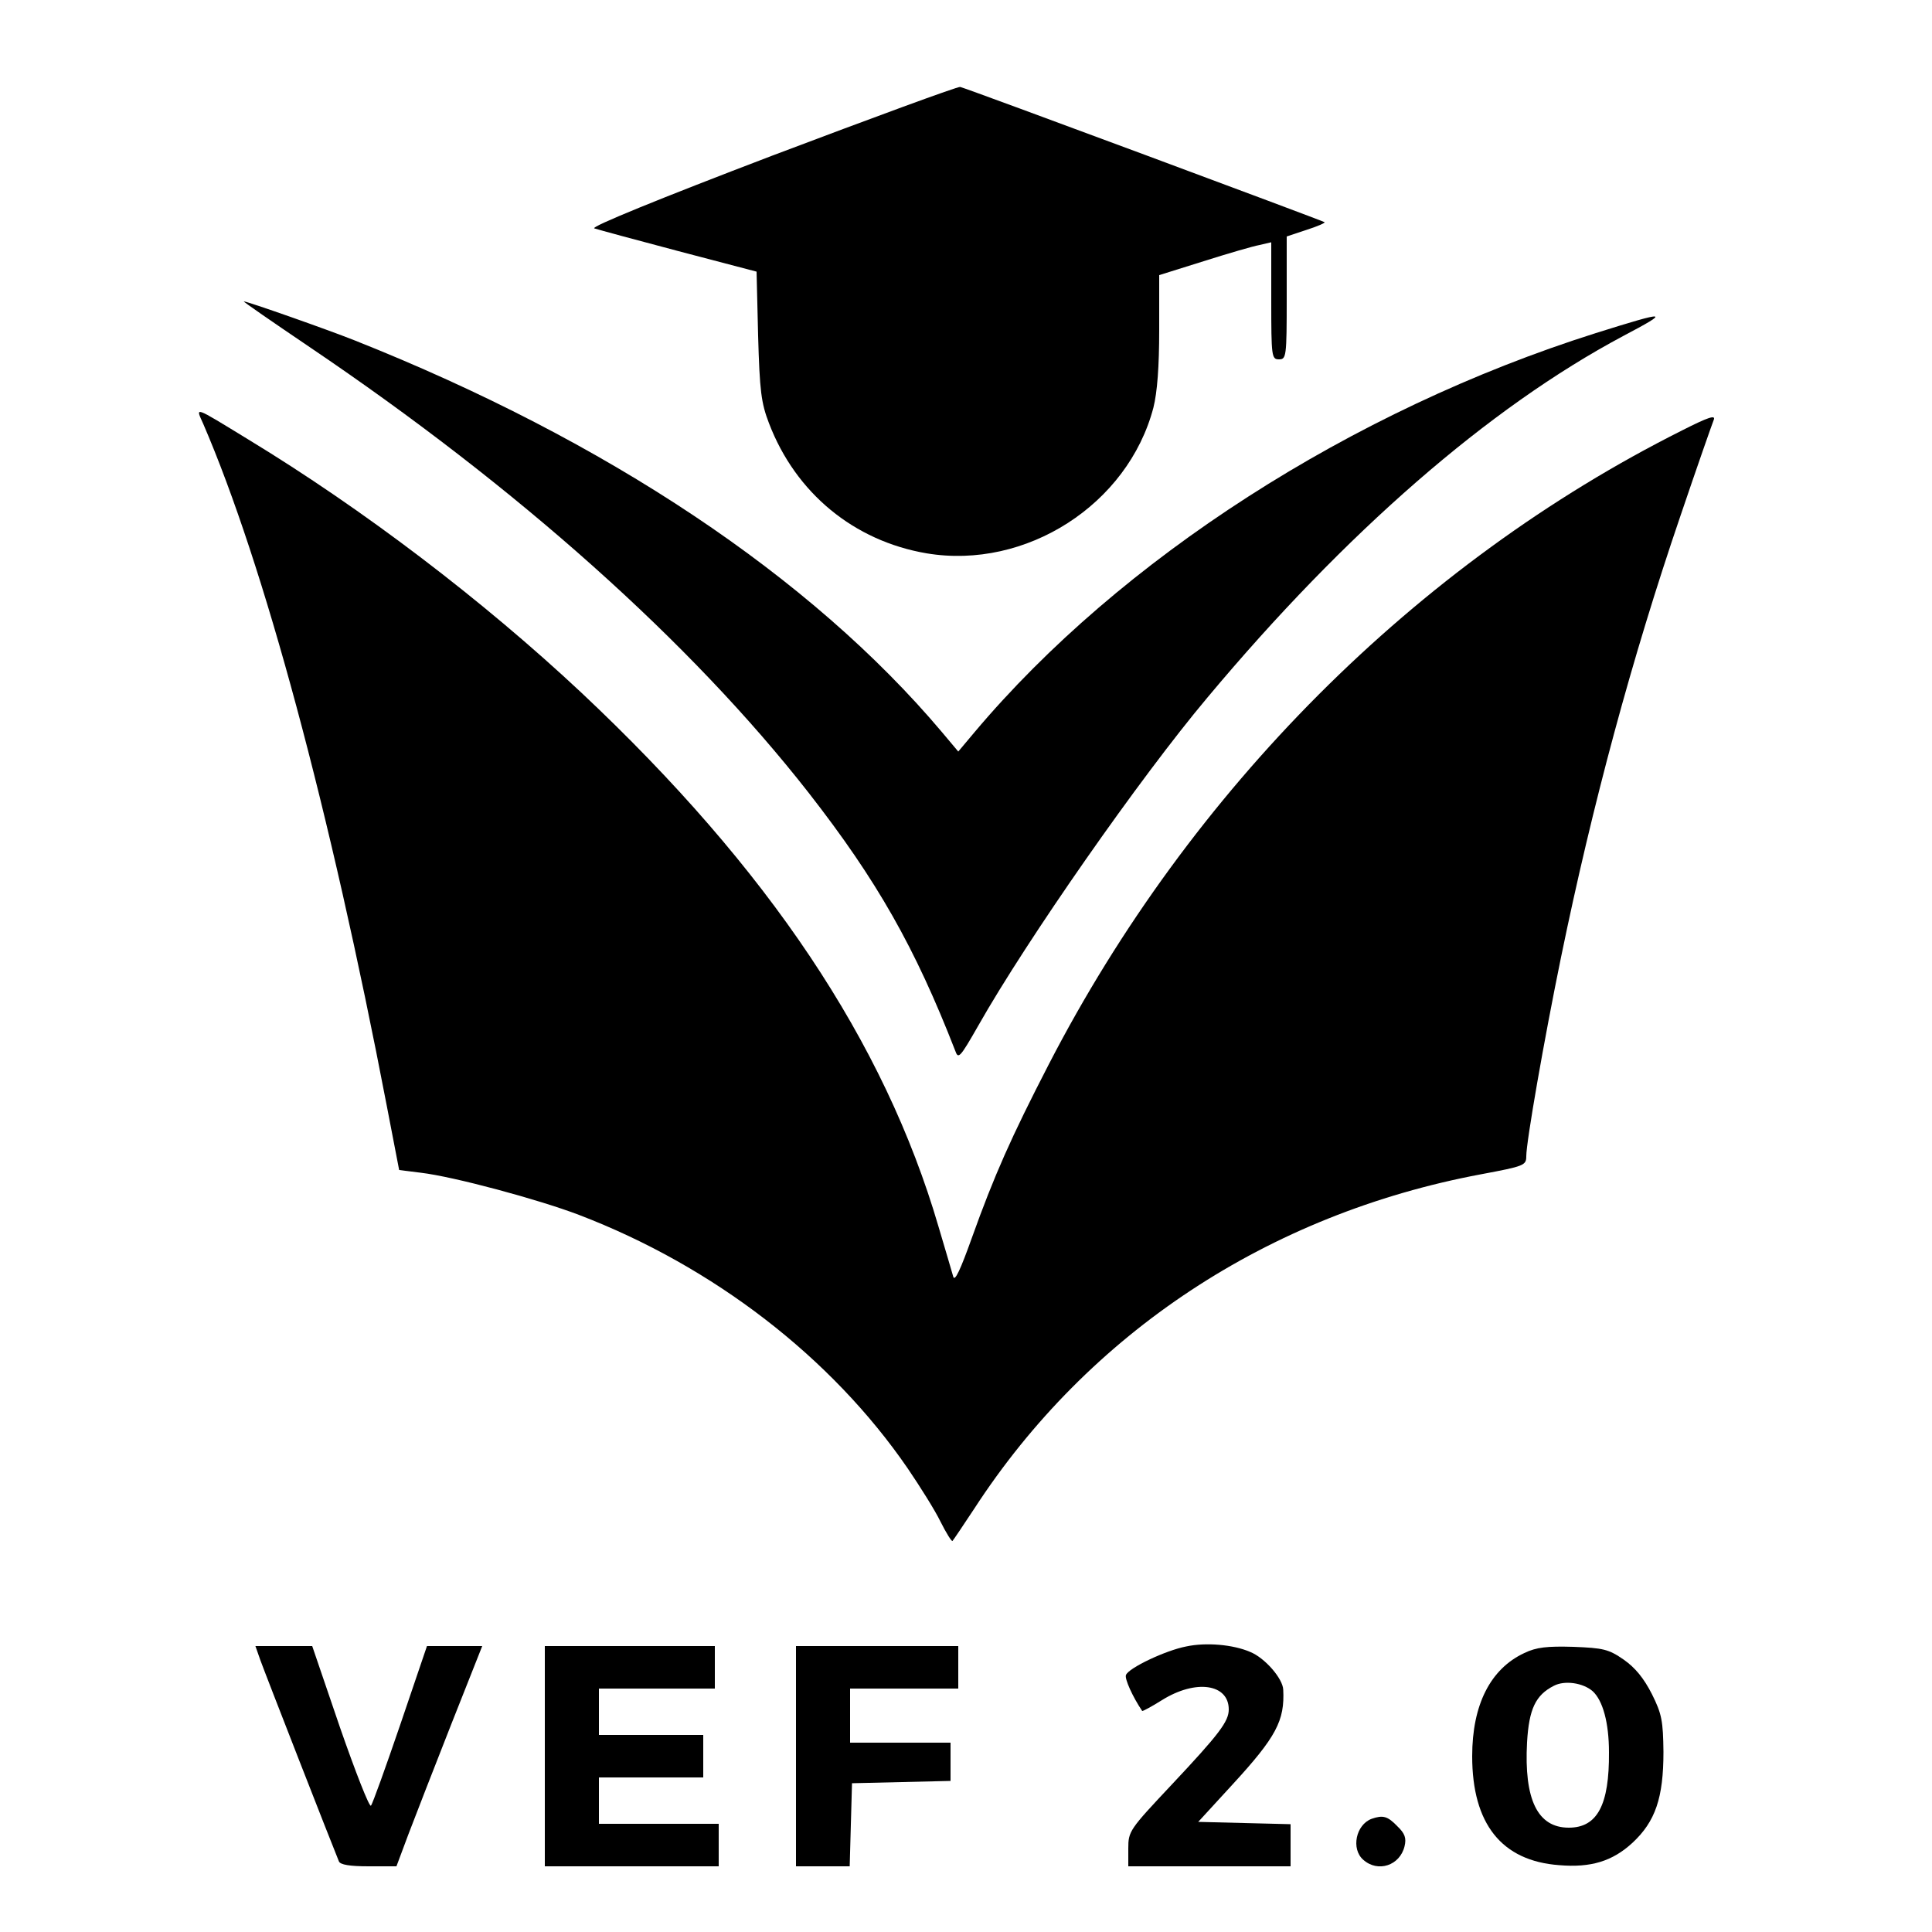
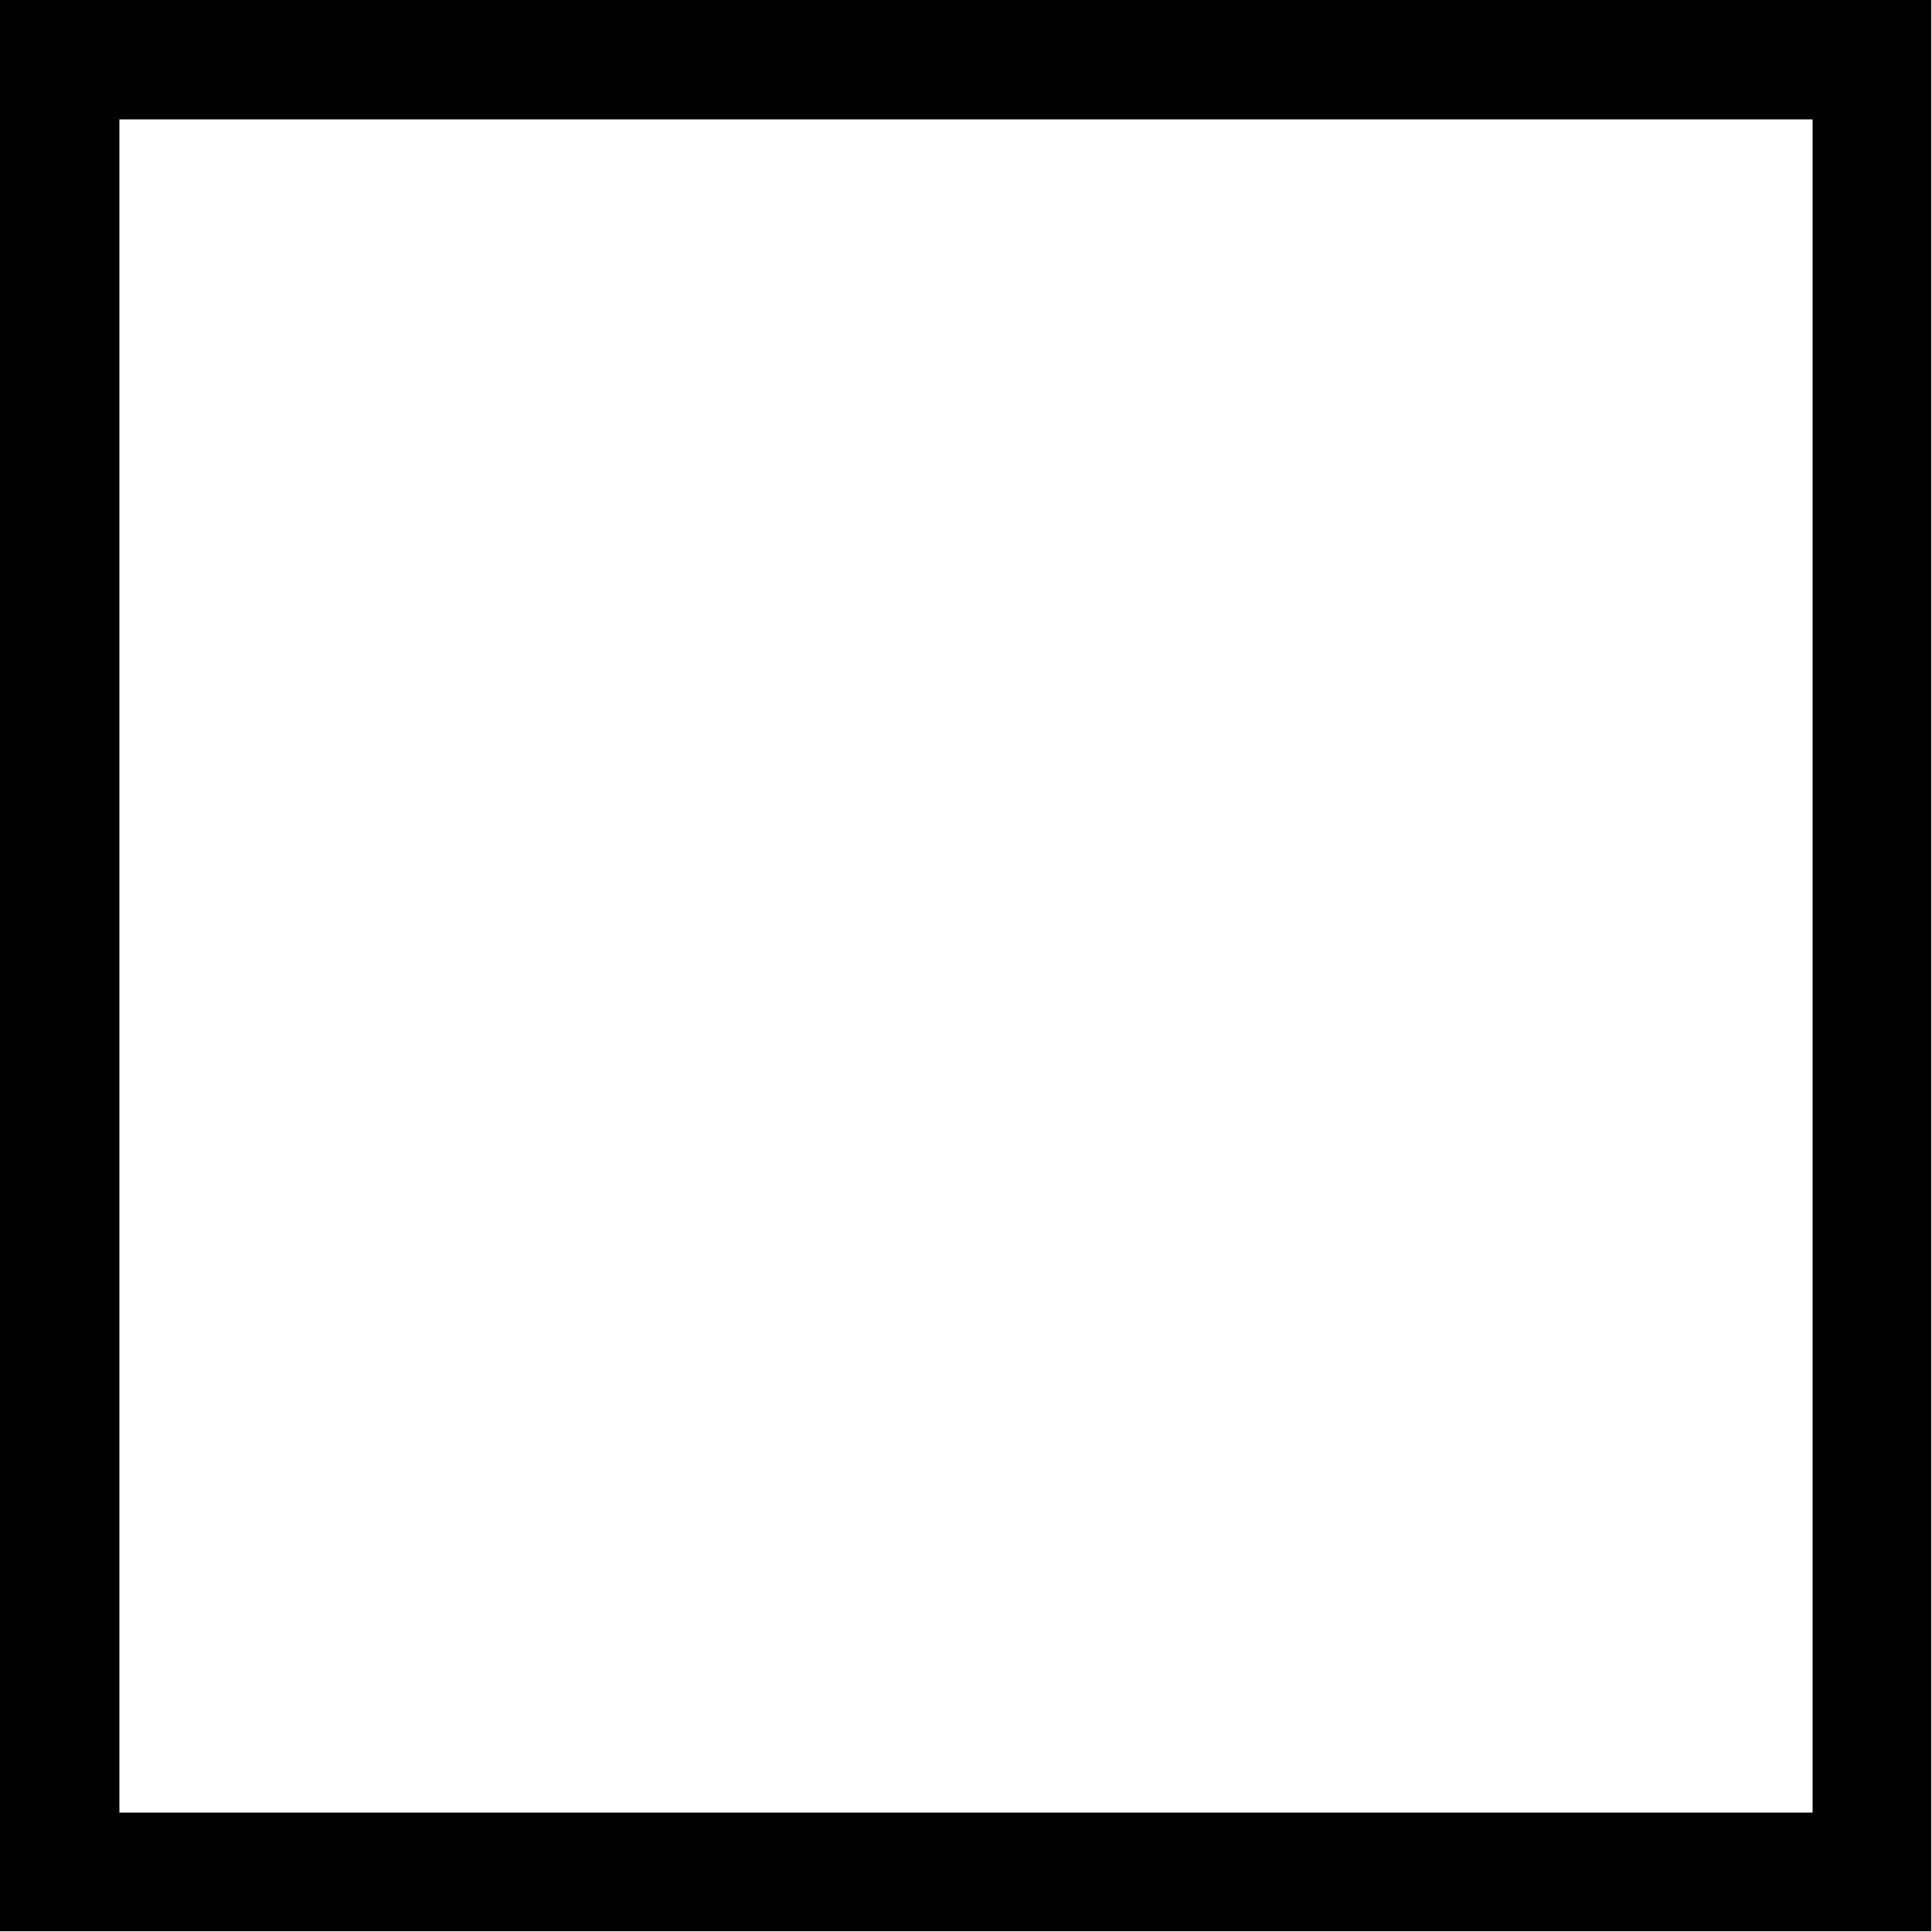
- <svg xmlns="http://www.w3.org/2000/svg" version="1.0" width="500pt" height="500pt" viewBox="0 0 500 500" preserveAspectRatio="xMidYMid meet">
-   <g transform="translate(0,500) scale(0.1,-0.1)" fill="#000000" stroke="none">
-     <path d="M1998 4597 c-291 -111 -470 -184 -460 -188 9 -3 108 -30 218 -59 l202 -53 4 -166 c4 -143 8 -174 28 -226 69 -181 220 -305 408 -337 257 -43 521 126 587 377 10 40 15 106 15 201 l0 142 115 36 c63 20 128 39 145 42 l30 7 0 -152 c0 -144 1 -151 20 -151 19 0 20 7 20 159 l0 159 51 17 c28 9 49 18 47 20 -3 3 -925 346 -943 350 -5 2 -225 -79 -487 -178z" />
-     <path d="M801 4102 c539 -364 987 -764 1292 -1154 177 -227 275 -400 379 -667 8 -23 12 -19 60 65 125 221 418 641 593 849 357 427 728 750 1075 935 125 66 118 67 -70 8 -633 -200 -1231 -585 -1608 -1033 l-42 -50 -42 50 c-339 402 -868 755 -1520 1014 -73 29 -278 101 -287 101 -3 0 74 -53 170 -118z" />
-     <path d="M526 3903 c157 -364 328 -999 475 -1765 l32 -166 56 -7 c85 -10 304 -69 409 -109 348 -133 654 -369 851 -656 32 -47 71 -109 85 -138 15 -30 29 -52 31 -50 2 2 27 39 56 83 296 456 762 763 1312 866 112 21 117 23 117 47 0 37 46 301 90 515 81 394 183 773 309 1142 43 127 82 238 86 248 6 14 -13 8 -82 -27 -688 -345 -1272 -930 -1639 -1641 -97 -188 -141 -287 -199 -449 -29 -81 -44 -114 -48 -100 -3 10 -20 69 -38 129 -140 479 -440 927 -924 1382 -255 239 -565 475 -863 656 -144 88 -136 85 -116 40z" />
-     <path d="M3070 739 c-53 -10 -150 -56 -156 -74 -4 -9 17 -56 42 -93 1 -1 24 11 51 28 88 55 173 42 173 -24 0 -31 -24 -63 -148 -195 -109 -116 -112 -120 -112 -165 l0 -46 210 0 210 0 0 55 0 54 -120 3 -119 3 89 97 c113 123 135 165 131 245 -1 29 -48 83 -86 98 -44 19 -114 25 -165 14z" />
-     <path d="M674 703 c11 -31 184 -474 203 -520 3 -9 29 -13 77 -13 l72 0 31 83 c17 45 67 173 111 285 l80 202 -72 0 -71 0 -69 -203 c-38 -111 -72 -206 -76 -210 -4 -5 -40 87 -80 202 l-72 211 -74 0 -73 0 13 -37z" />
-     <path d="M1410 455 l0 -285 225 0 225 0 0 55 0 55 -155 0 -155 0 0 60 0 60 135 0 135 0 0 55 0 55 -135 0 -135 0 0 60 0 60 150 0 150 0 0 55 0 55 -220 0 -220 0 0 -285z" />
-     <path d="M2060 455 l0 -285 70 0 69 0 3 108 3 107 128 3 127 3 0 49 0 50 -130 0 -130 0 0 70 0 70 140 0 140 0 0 55 0 55 -210 0 -210 0 0 -285z" />
-     <path d="M3945 722 c-88 -41 -135 -134 -135 -267 0 -175 76 -271 225 -282 82 -7 138 10 190 58 59 55 80 116 80 235 -1 80 -4 98 -30 150 -21 41 -43 68 -73 89 -39 27 -53 30 -130 33 -68 2 -96 -1 -127 -16z m177 -99 c26 -24 42 -81 42 -158 1 -136 -30 -195 -104 -195 -81 0 -116 73 -108 221 5 86 22 122 69 146 28 15 76 8 101 -14z" />
-     <path d="M3550 293 c-41 -15 -54 -78 -22 -106 38 -34 95 -15 107 35 5 21 1 33 -19 52 -25 26 -37 29 -66 19z" />
+ <svg xmlns="http://www.w3.org/2000/svg" version="1.0" width="3026pt" height="3026pt" viewBox="0 0 3026 3026" preserveAspectRatio="xMidYMid meet">
+   <g transform="translate(0,3026) scale(0.1,-0.1)" fill="#000000" stroke="none">
+     <path d="M0 15135 l0 -15125 15125 0 15125 0 0 15125 0 15125 -15125 0 -15125 0 0 -15125z m28390 -5 l0 -13260 -13260 0 -13260 0 0 13260 0 13260 13260 0 13260 0 0 -13260z" />
  </g>
</svg>
